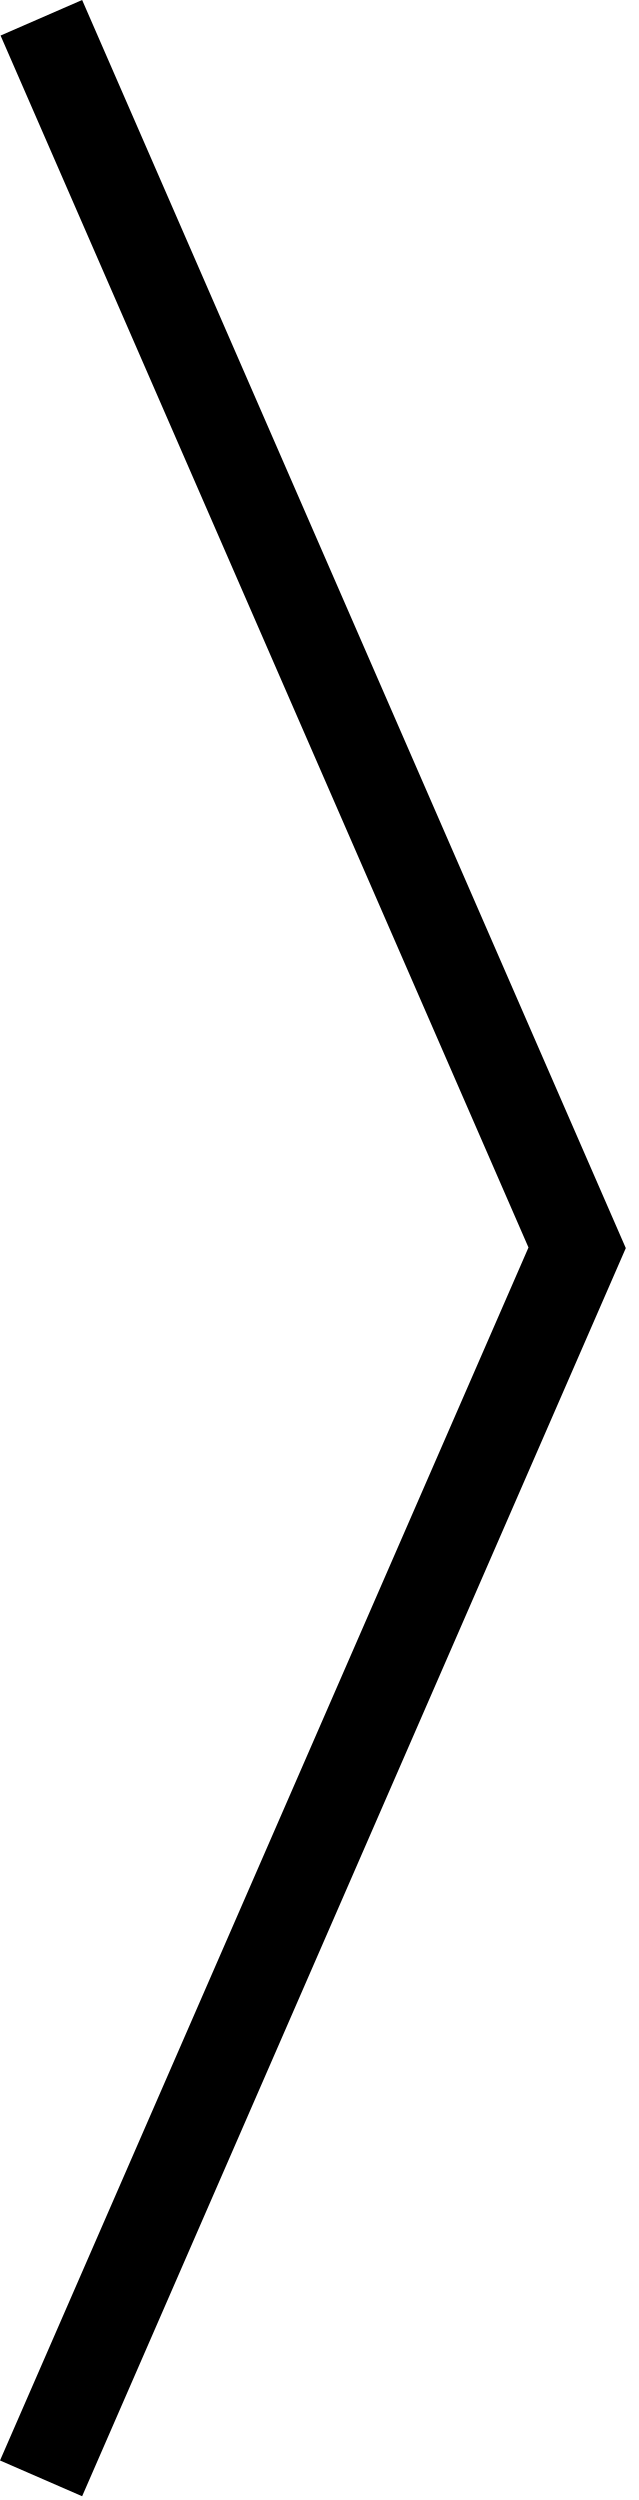
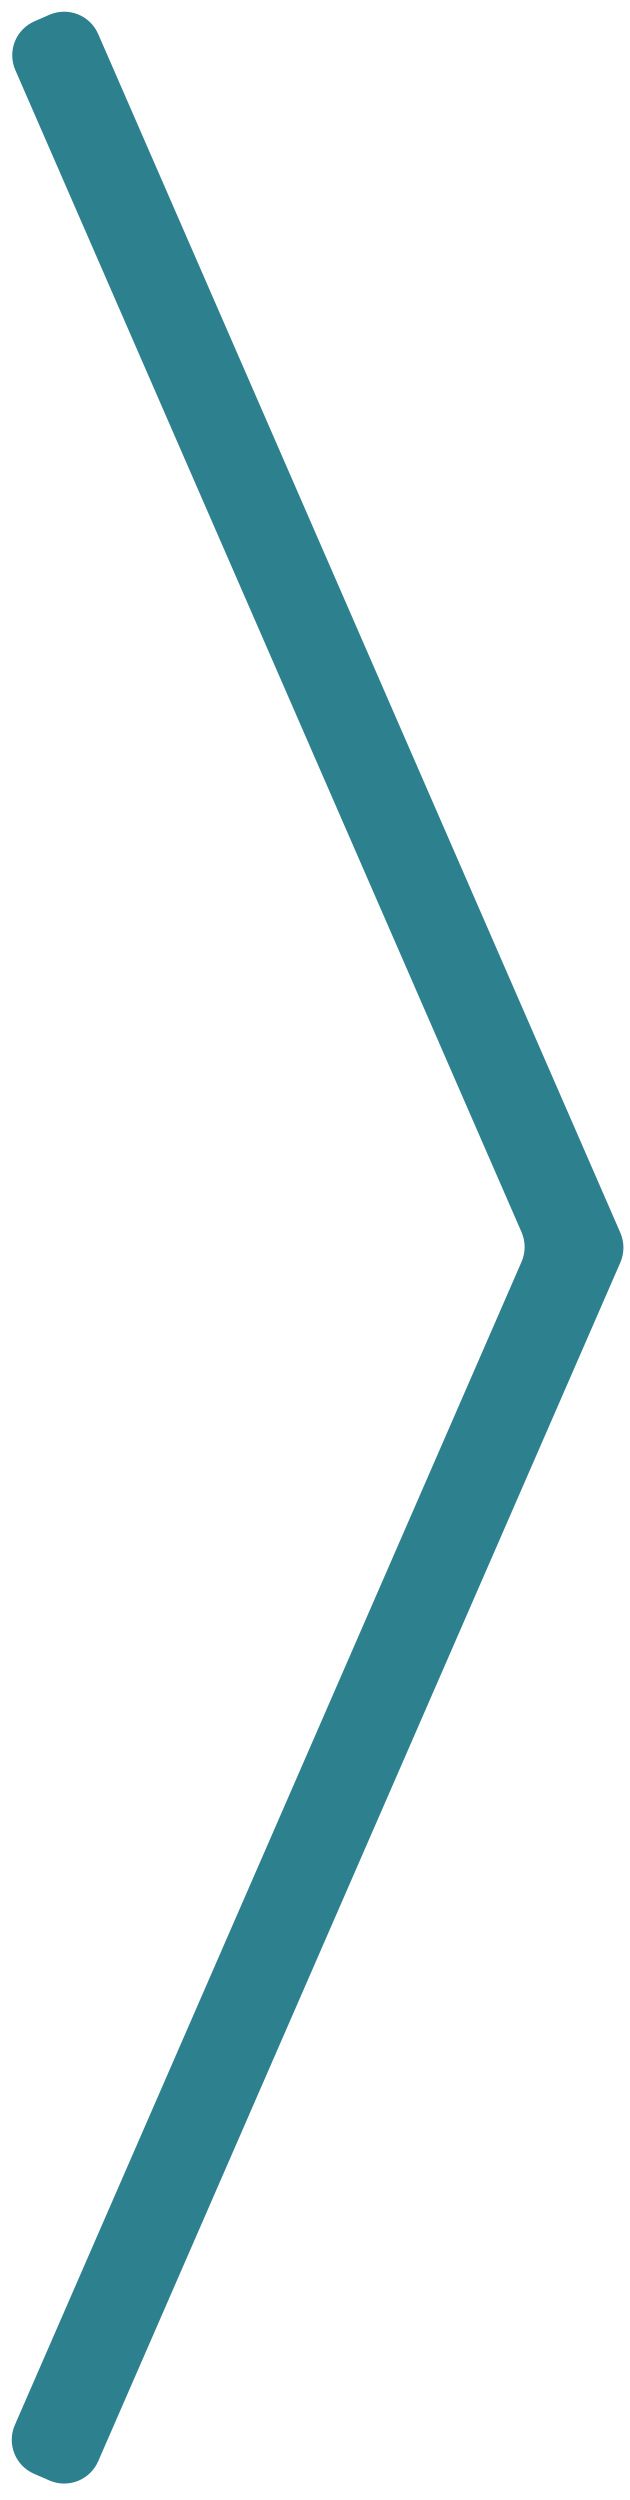
- <svg xmlns="http://www.w3.org/2000/svg" viewBox="0 0 35 137" fill-rule="evenodd" clip-rule="evenodd" stroke-linejoin="round" stroke-miterlimit="2">
-   <path d="M1583.09,379.993L1583.09,379.996L1583.09,380L1583.09,380.004L1583.09,380.007L1553.3,448.397L1548.8,446.438L1577.76,379.966L1548.83,313.551L1553.3,311.603L1583.09,379.993Z" transform="matrix(1,0,0,1,-1548.8,-311.603) matrix(-1.22563,0,0,2.33454,2226.78,-1728.65) matrix(-0.815904,0,0,0.42835,1816.84,740.467)" />
+ <svg xmlns="http://www.w3.org/2000/svg" viewBox="0 0 34 135" fill-rule="evenodd" clip-rule="evenodd" stroke-linejoin="round" stroke-miterlimit="2" fill="#2d808d">
+   <path d="M331.332,378.962C331.333,378.693 331.389,378.423 331.499,378.171C335.727,368.463 355.469,323.144 359.697,313.436C359.909,312.95 360.305,312.568 360.799,312.374C361.293,312.18 361.843,312.19 362.33,312.401C362.596,312.517 362.87,312.637 363.136,312.753C363.622,312.964 364.004,313.361 364.198,313.854C364.392,314.348 364.382,314.899 364.171,315.385C359.888,325.216 339.733,371.485 336.833,378.142C336.611,378.652 336.611,379.231 336.833,379.74C339.735,386.401 359.911,432.719 364.196,442.555C364.637,443.568 364.173,444.746 363.161,445.187C362.887,445.307 362.604,445.43 362.33,445.549C361.843,445.761 361.293,445.771 360.799,445.577C360.305,445.383 359.909,445.001 359.697,444.515C355.469,434.807 335.727,389.488 331.499,379.78C331.389,379.528 331.333,379.258 331.332,378.988L331.332,378.969L331.332,378.962Z" transform="matrix(1,0,0,1,-1536.33,-311.603) matrix(-1.22563,0,0,2.33454,2214.31,-1728.65) matrix(0.815904,0,0,0.42835,255.366,740.467)" />
</svg>
